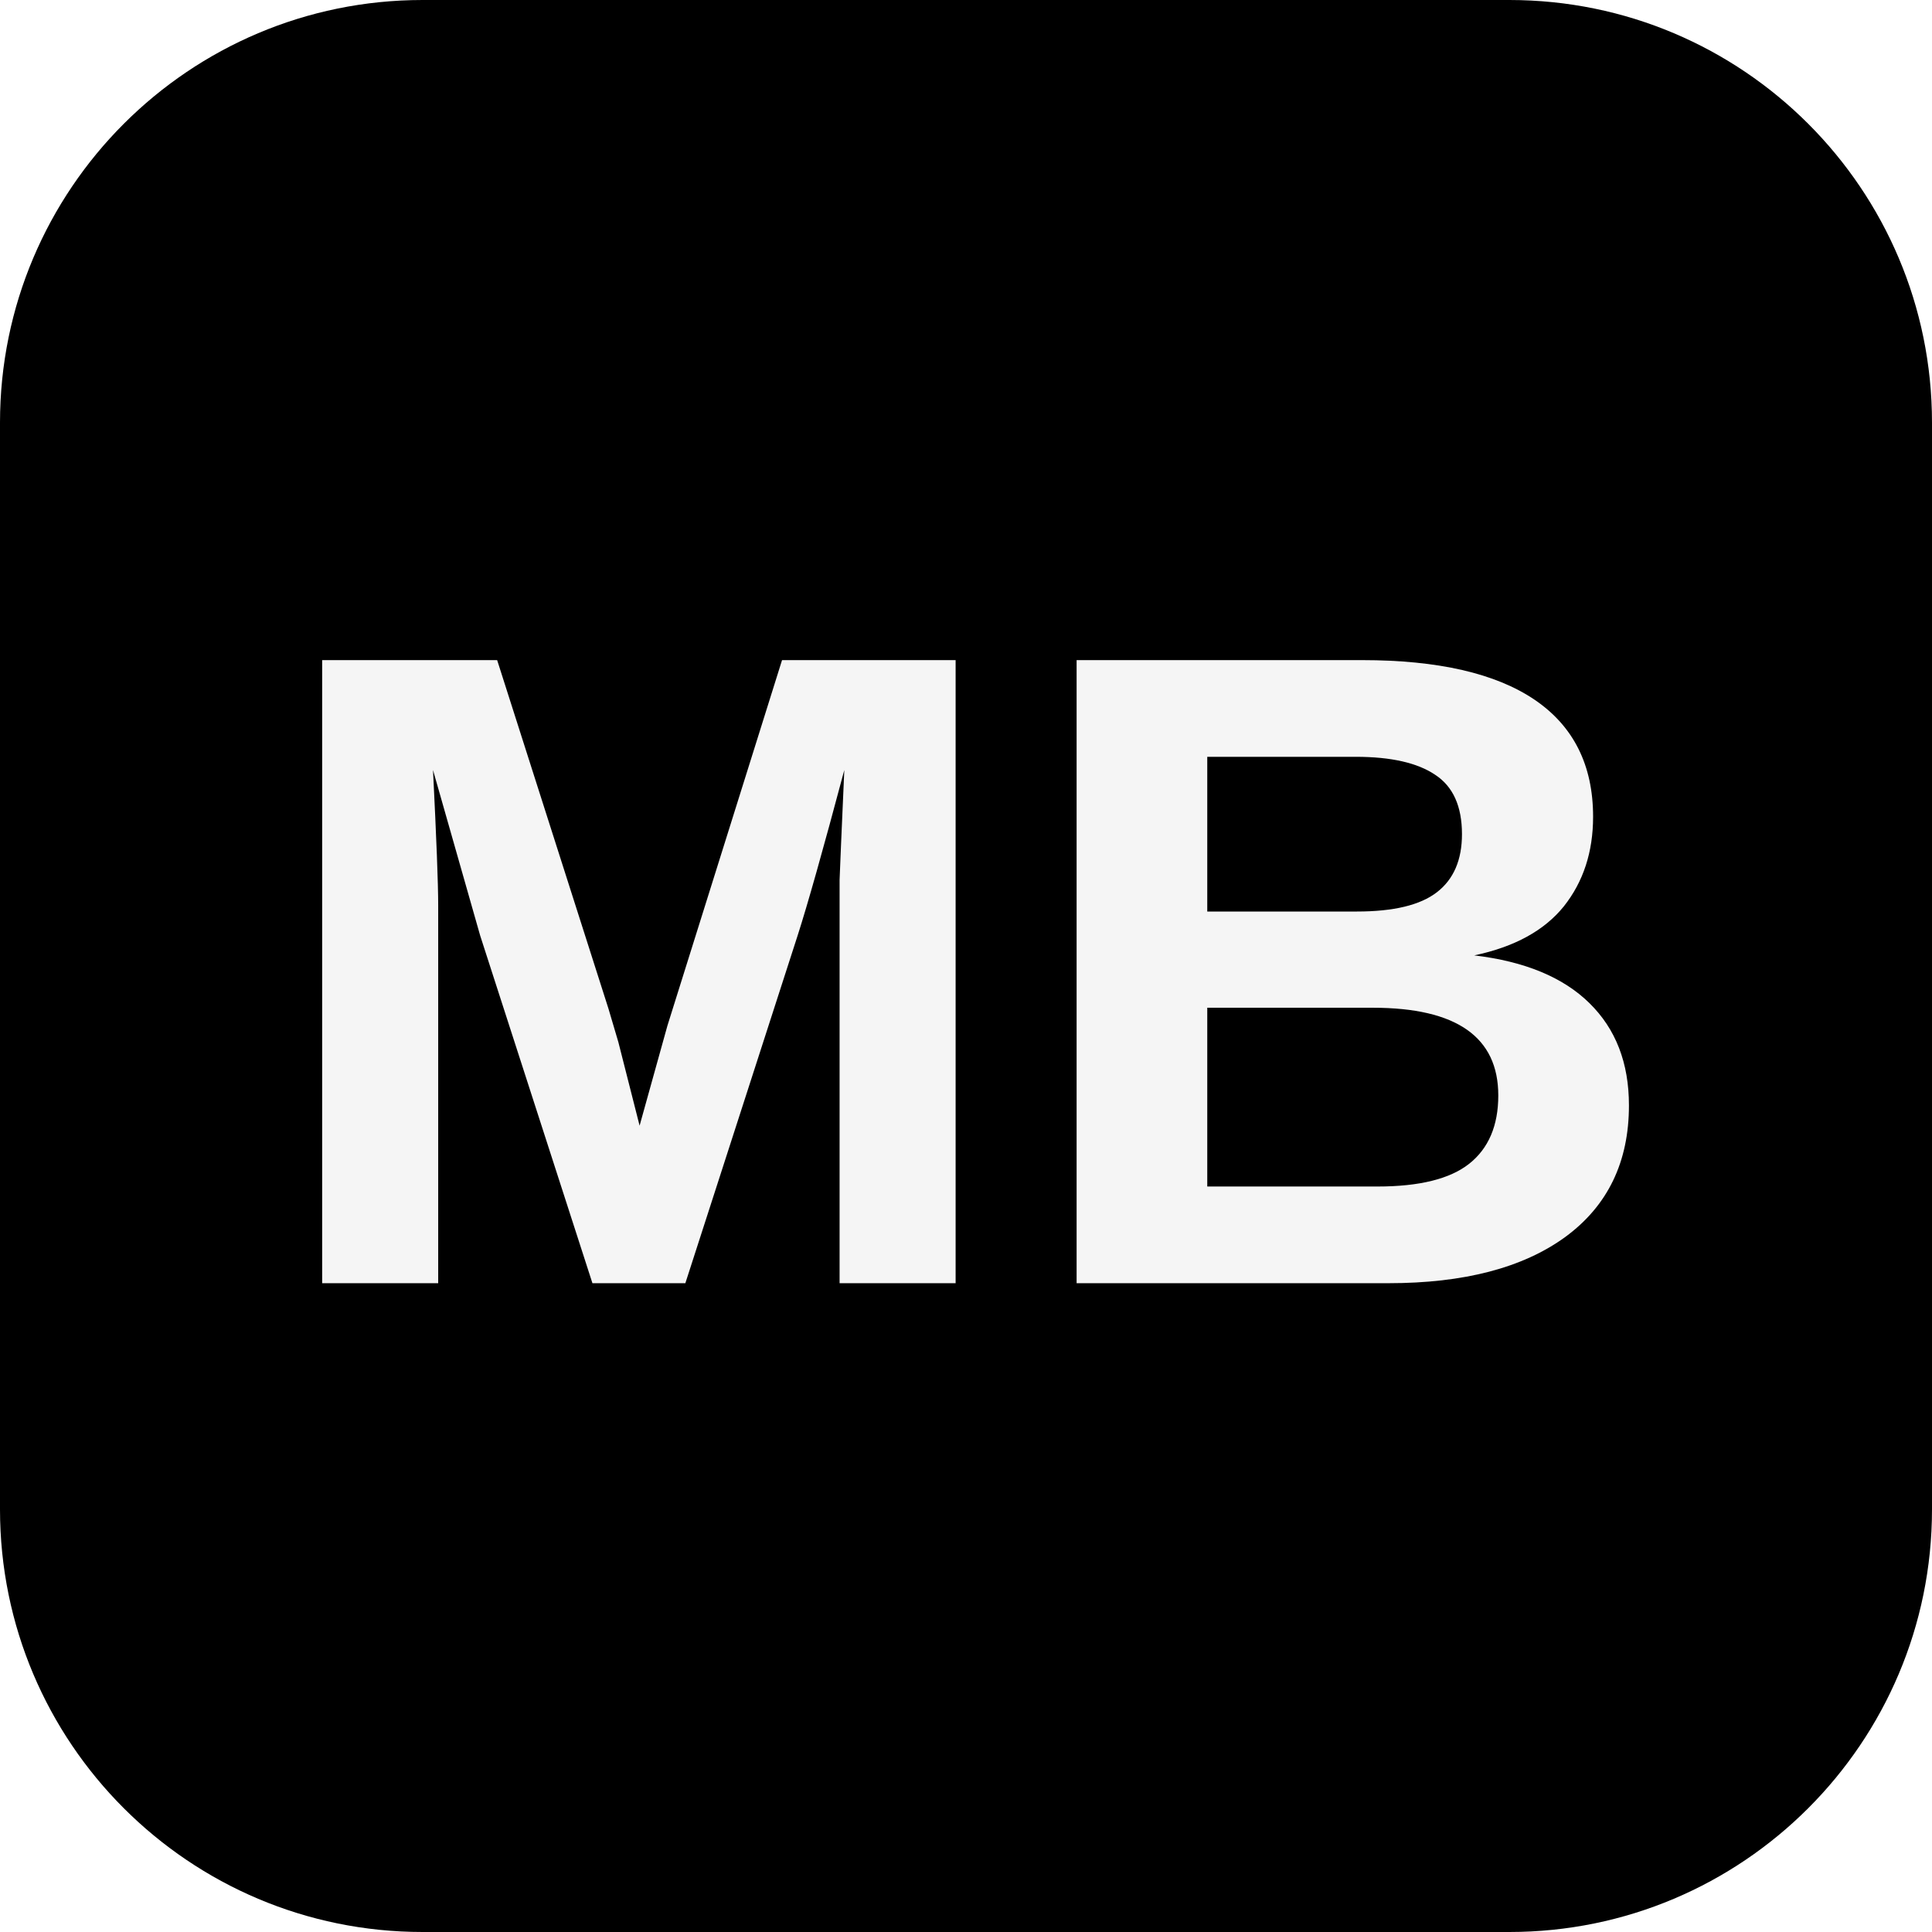
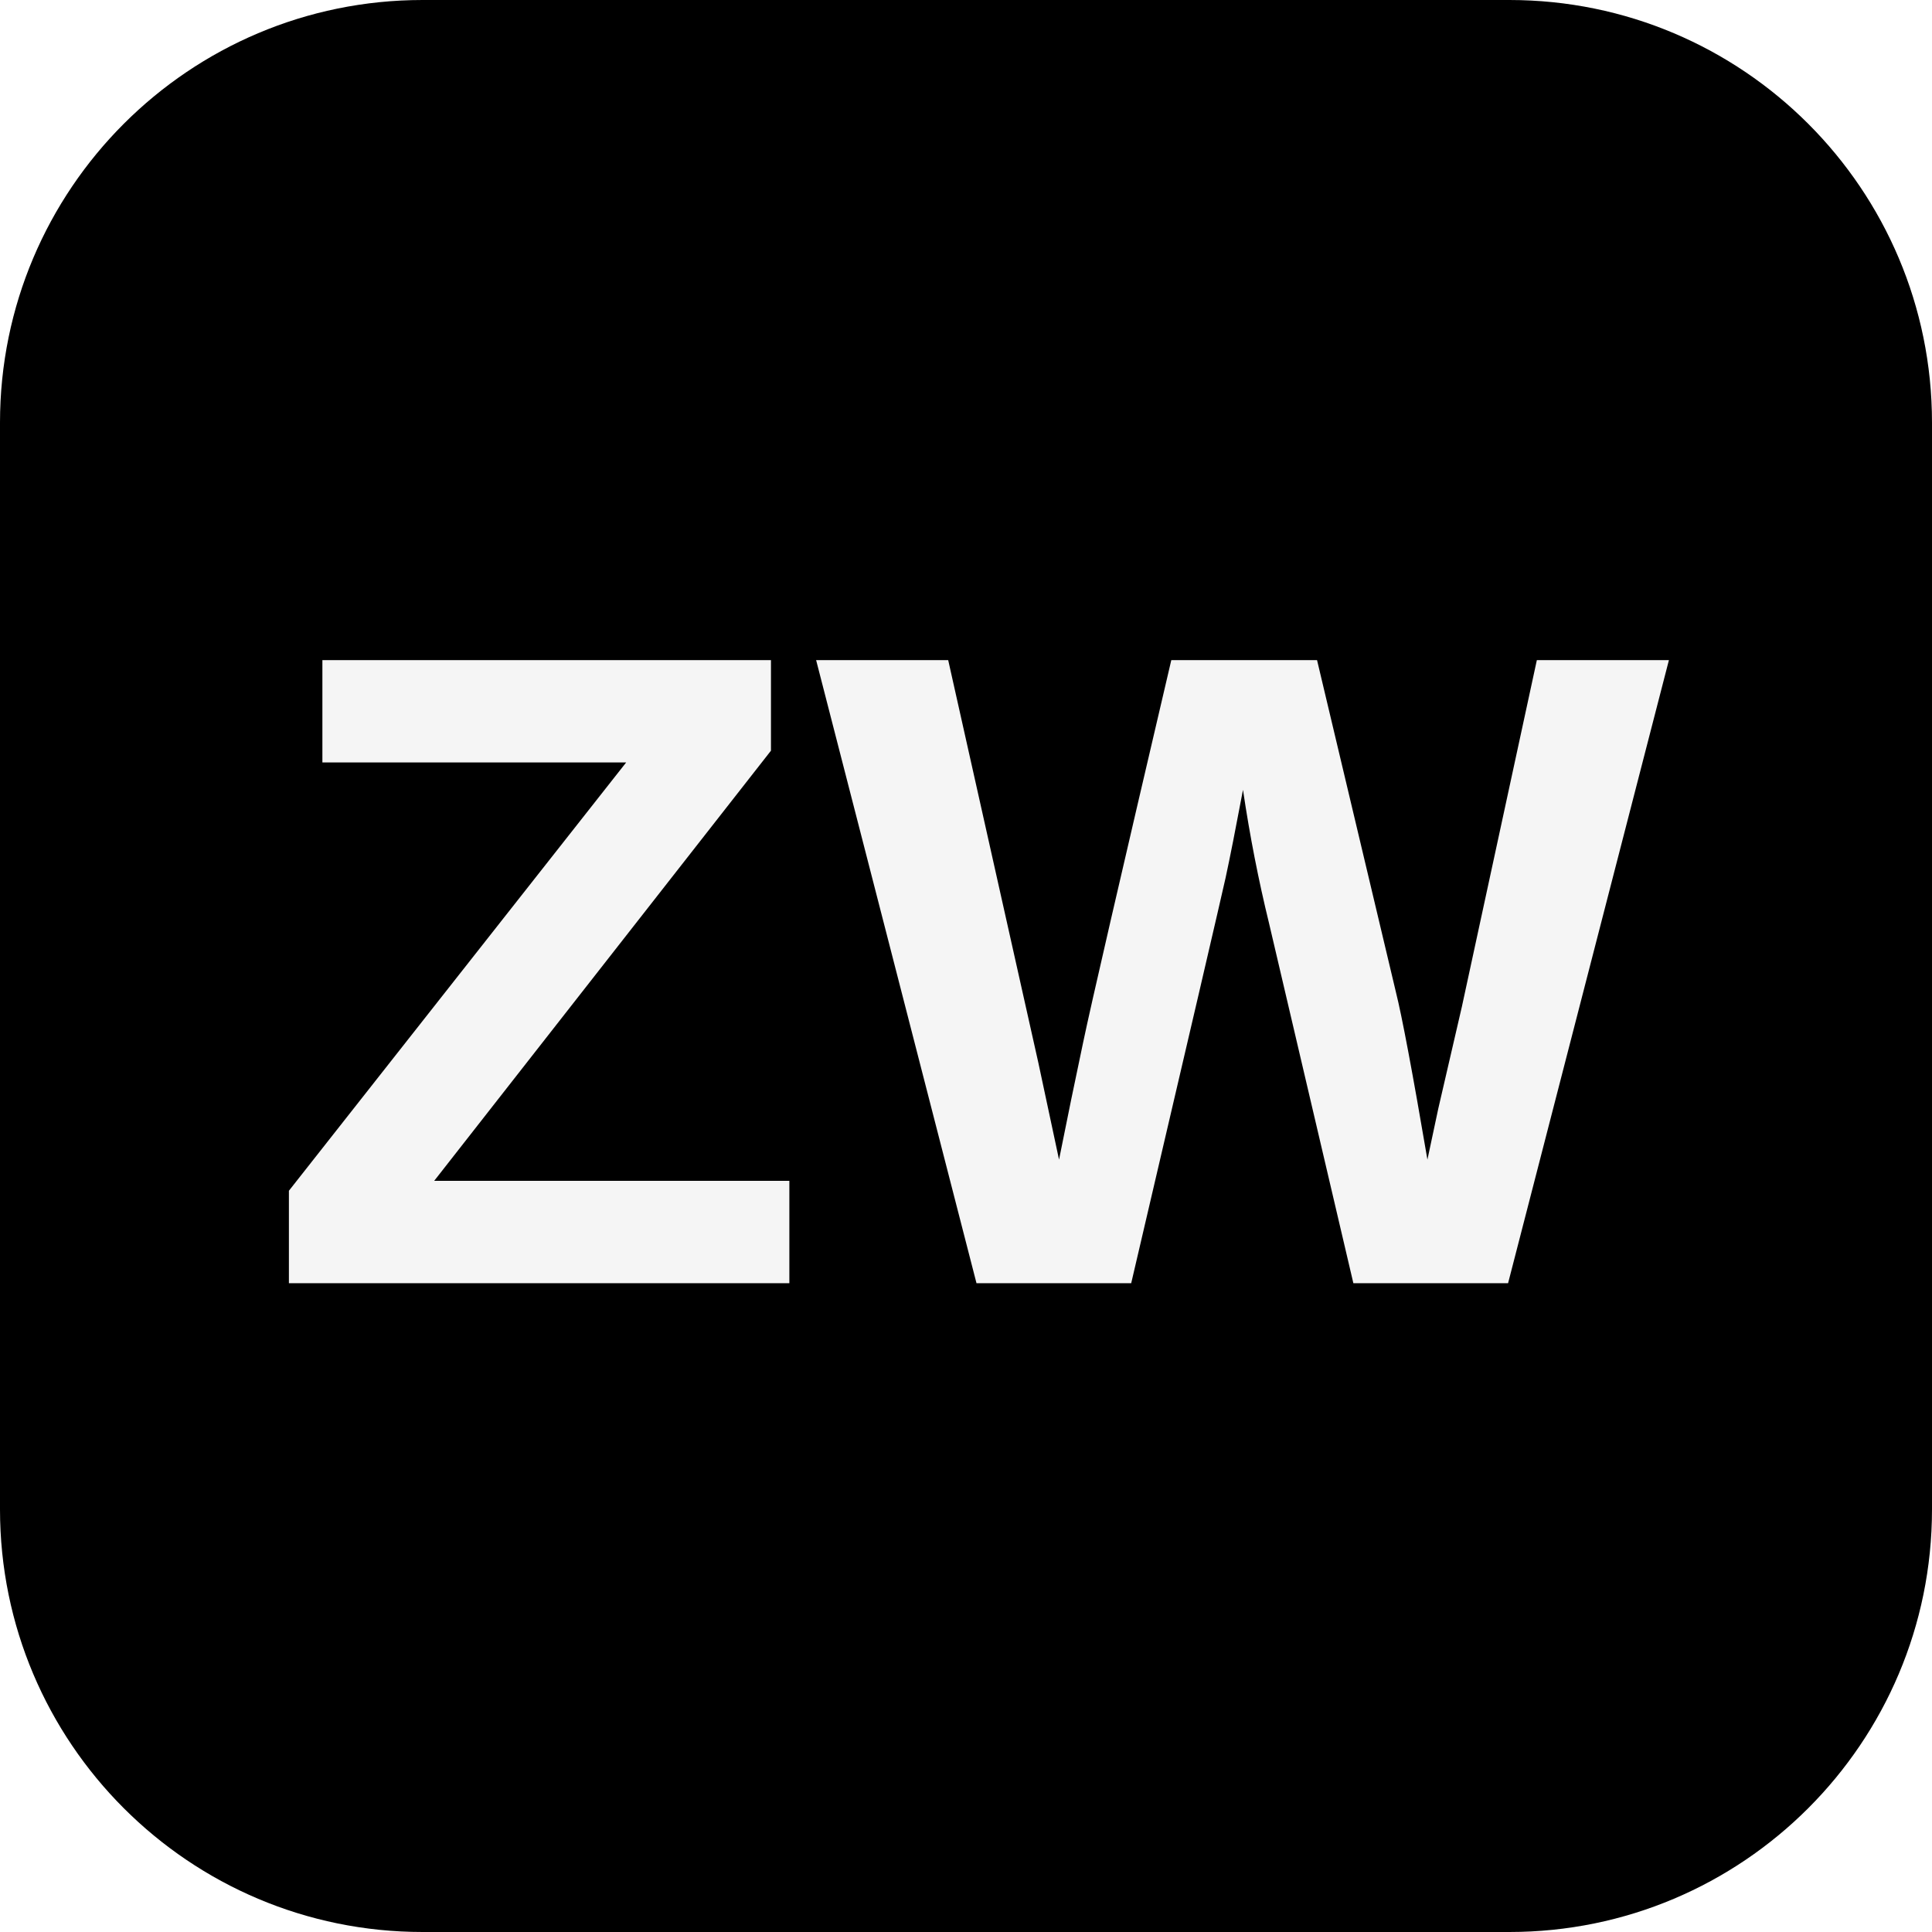
<svg xmlns="http://www.w3.org/2000/svg" viewBox="0 0 64 64" width="64" height="64">
  <rect width="64" height="64" rx="14" fill="#000000" />
-   <text x="50%" y="50%" dy="2" text-anchor="middle" dominant-baseline="middle" font-family="Poppins, Arial, sans-serif" font-size="30" font-weight="700" fill="#f5f5f5">MB</text>
+   <text x="50%" y="50%" dy="2" text-anchor="middle" dominant-baseline="middle" font-family="Poppins, Arial, sans-serif" font-size="30" font-weight="700" fill="#f5f5f5">ZW</text>
</svg>
